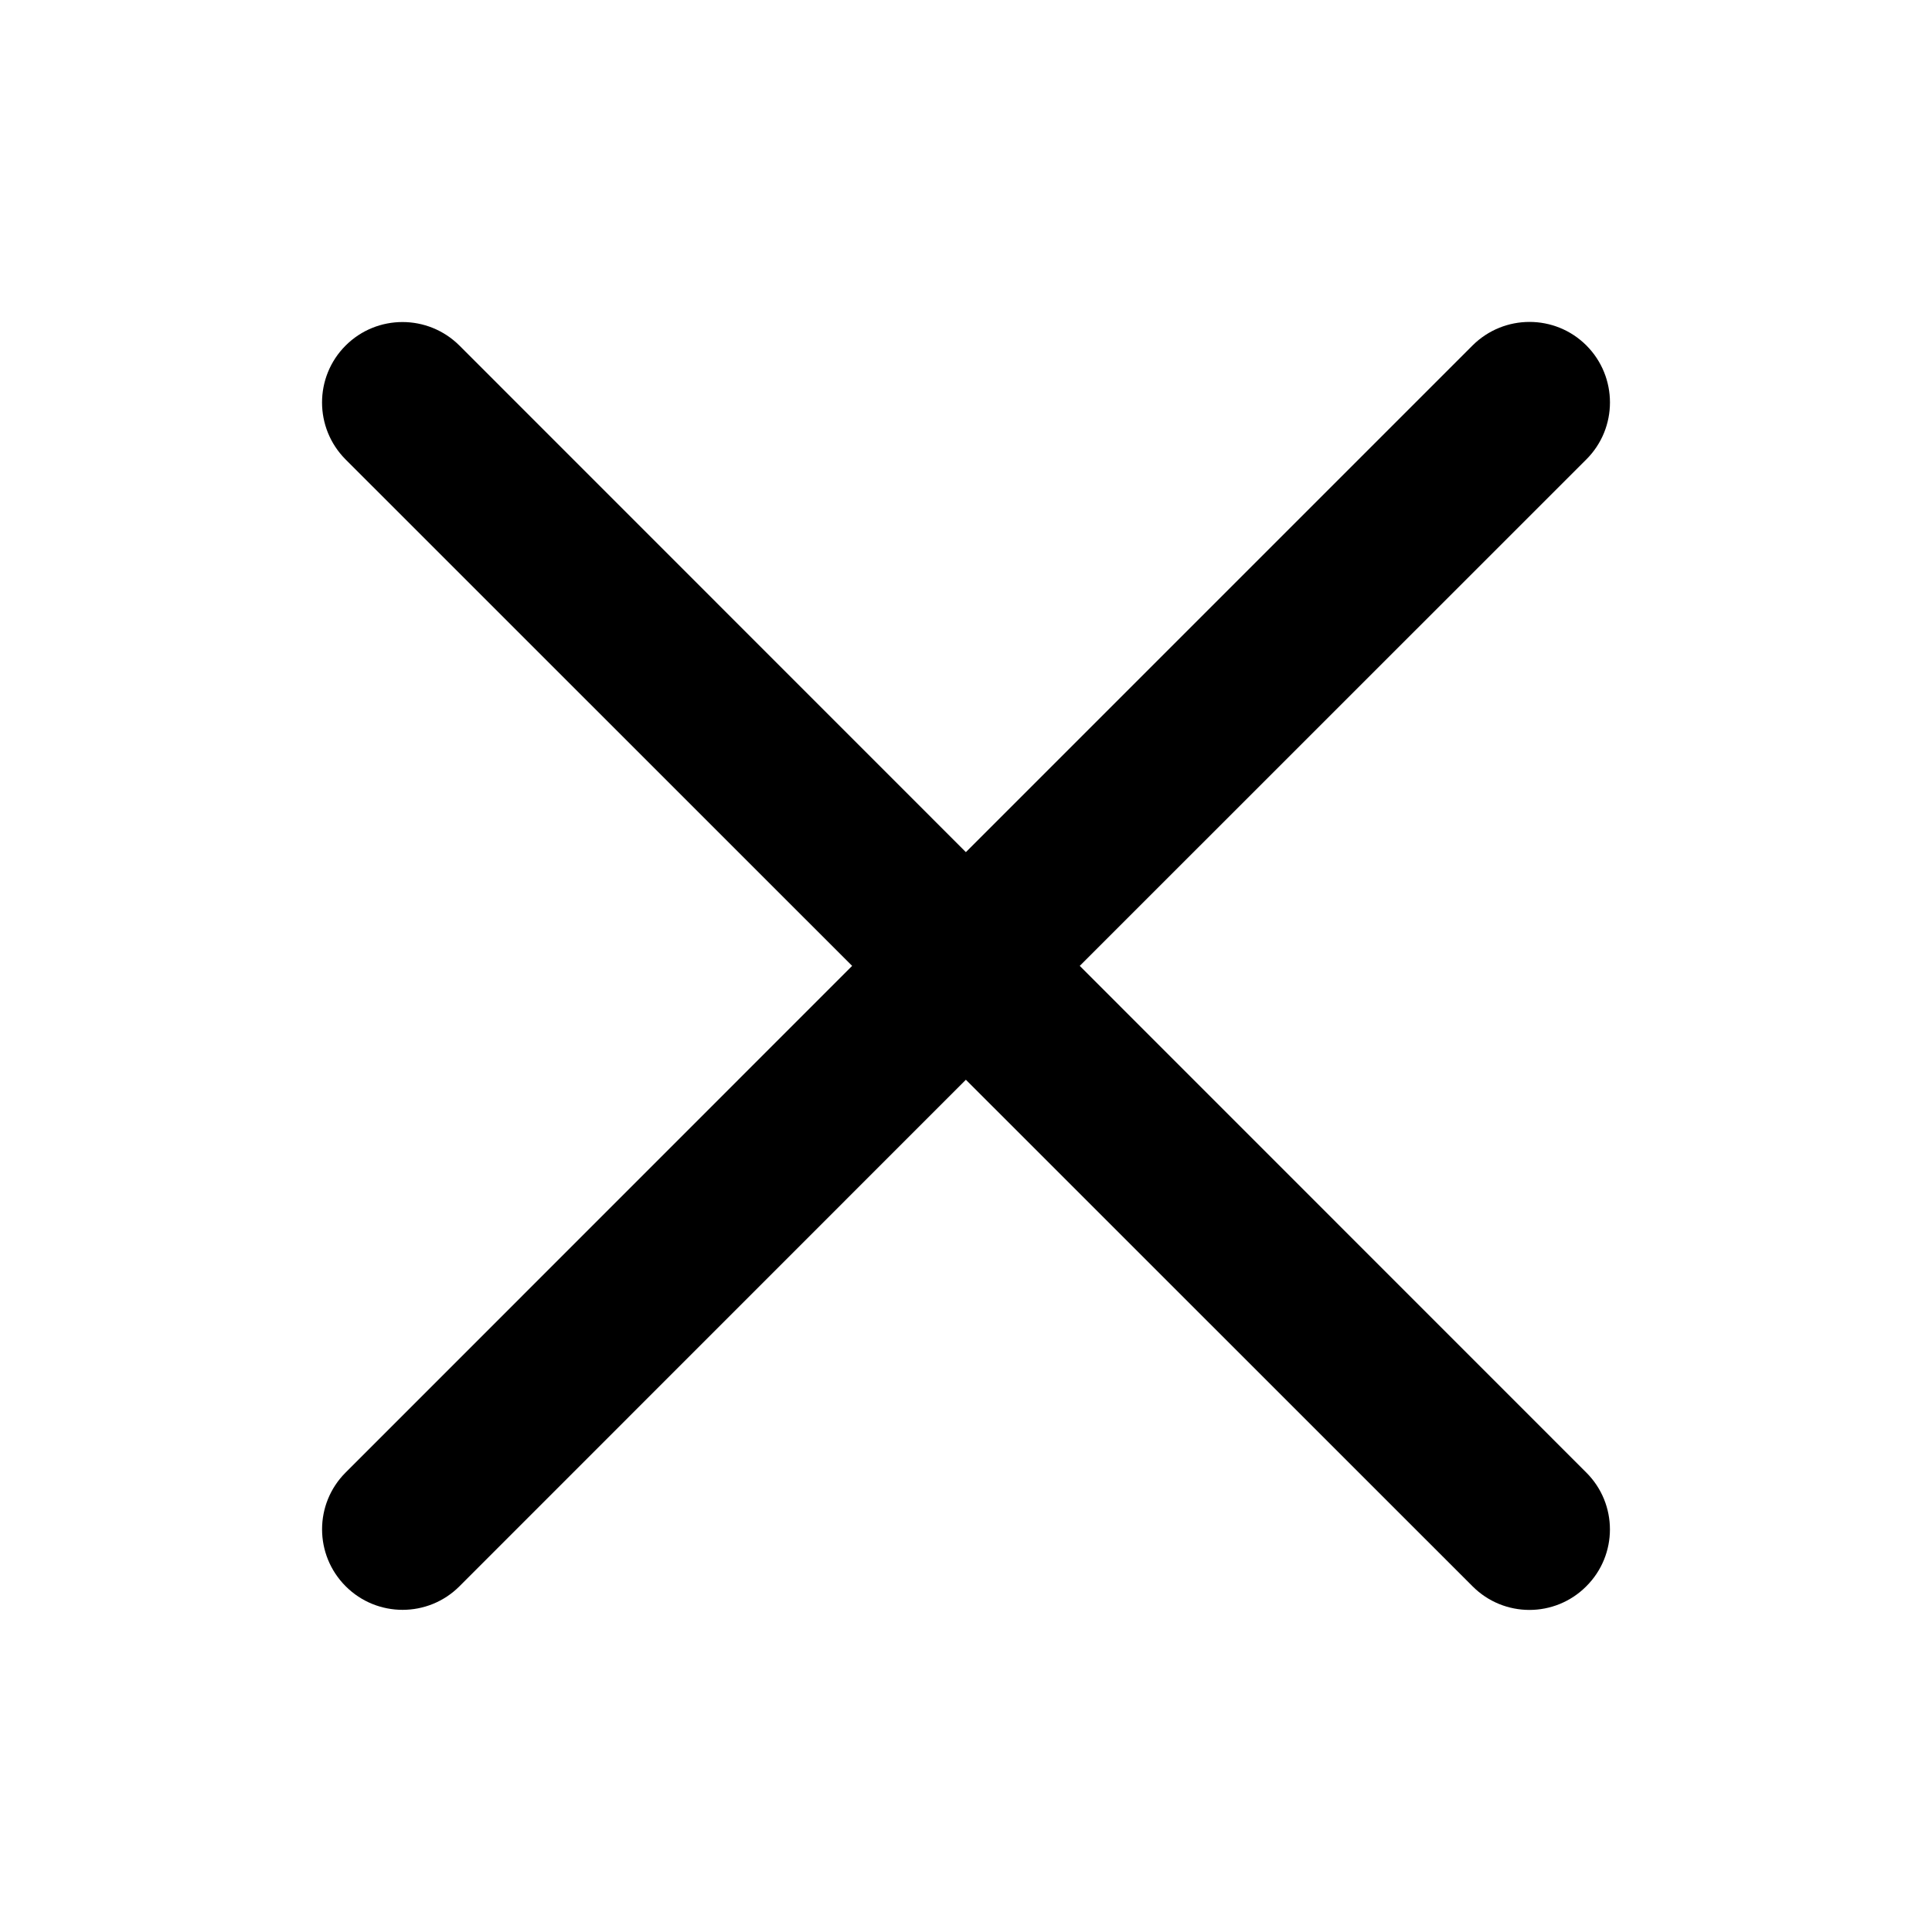
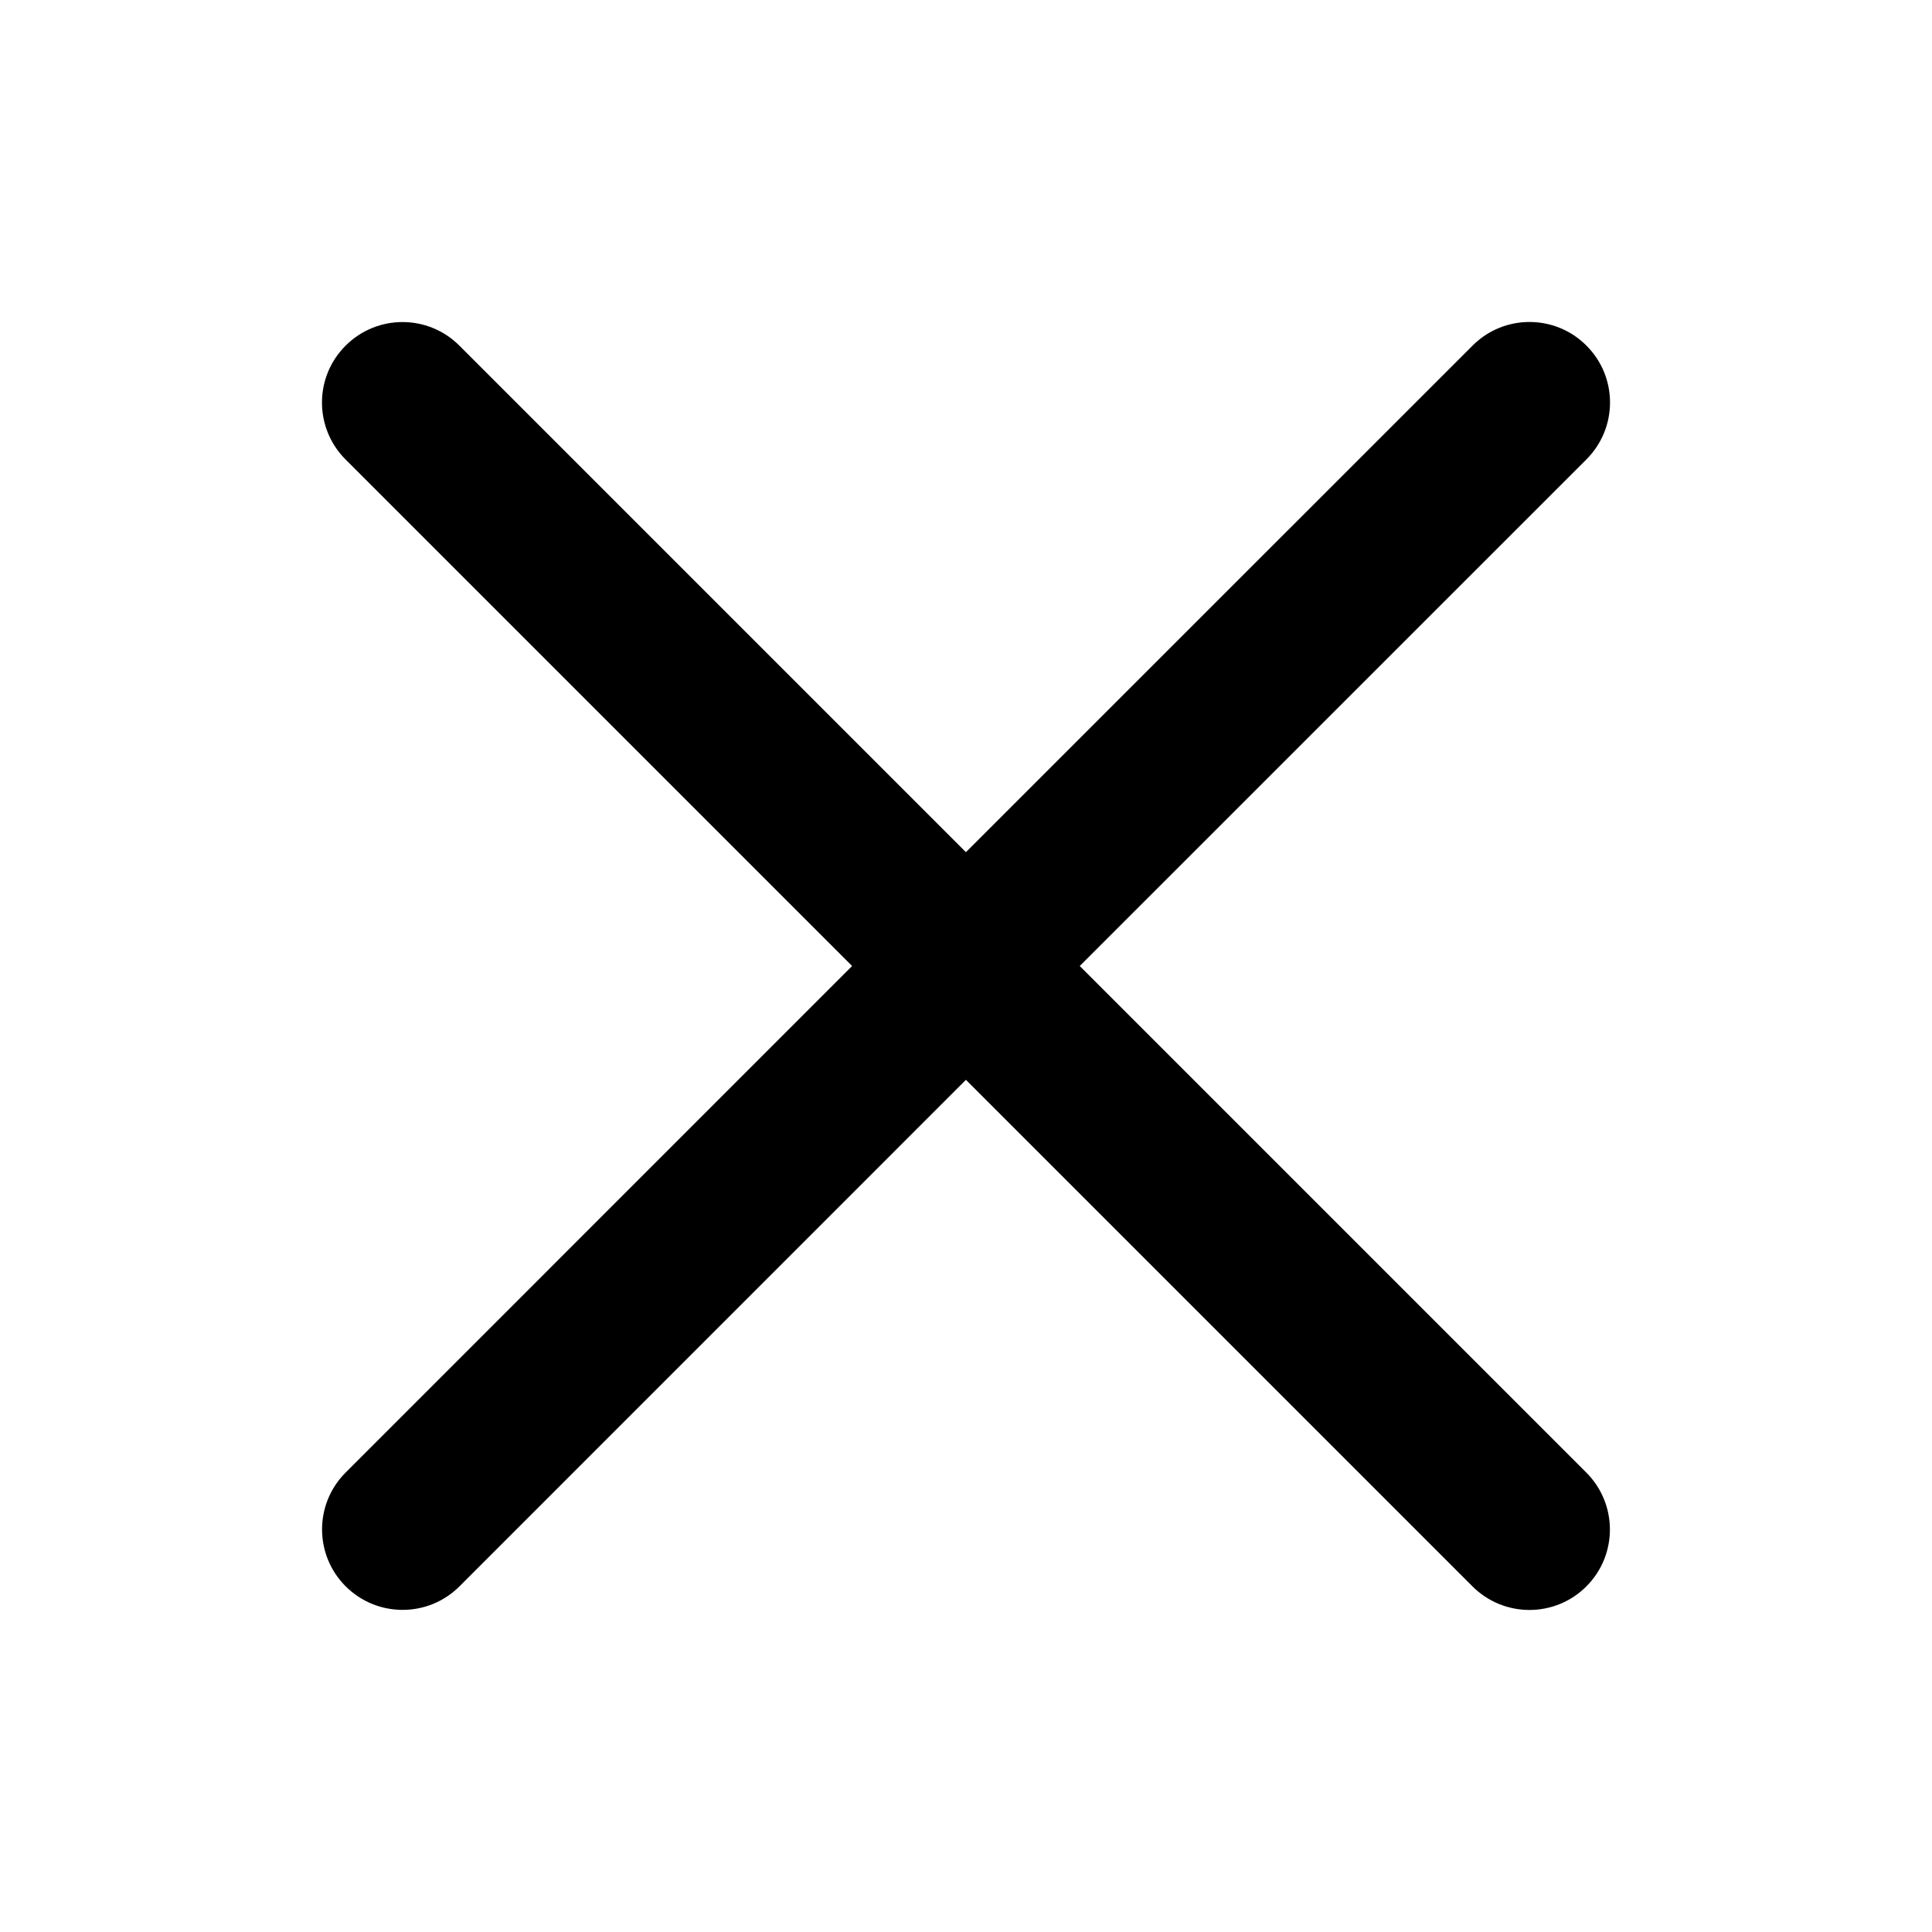
- <svg xmlns="http://www.w3.org/2000/svg" width="16" height="16" viewBox="0 0 16 16" fill="none">
-   <path d="M12.195 2.861C12.456 2.601 12.878 2.601 13.138 2.861C13.398 3.122 13.398 3.544 13.138 3.804L8.942 7.999L13.137 12.195C13.398 12.455 13.398 12.877 13.137 13.137C12.877 13.398 12.455 13.398 12.195 13.137L7.999 8.942L3.805 13.137C3.545 13.397 3.123 13.397 2.863 13.137C2.602 12.876 2.602 12.454 2.863 12.194L7.057 7.999L2.862 3.805C2.602 3.544 2.602 3.122 2.862 2.862C3.122 2.602 3.544 2.602 3.805 2.862L7.999 7.057L12.195 2.861Z" fill="currentColor" />
+ <svg xmlns="http://www.w3.org/2000/svg" width="24" height="24" viewBox="0 0 24 24" fill="none">
+   <path d="M18.293 4.293C18.683 3.902 19.317 3.902 19.707 4.293C20.098 4.683 20.098 5.316 19.707 5.707L13.413 12L19.706 18.293C20.096 18.683 20.097 19.317 19.706 19.707C19.316 20.097 18.683 20.097 18.292 19.707L11.999 13.414L5.708 19.706C5.318 20.096 4.685 20.096 4.294 19.706C3.903 19.315 3.903 18.682 4.294 18.292L10.585 12L4.293 5.708C3.902 5.317 3.902 4.684 4.293 4.294C4.684 3.903 5.317 3.903 5.707 4.294L11.999 10.586L18.293 4.293Z" fill="currentColor" />
</svg>
